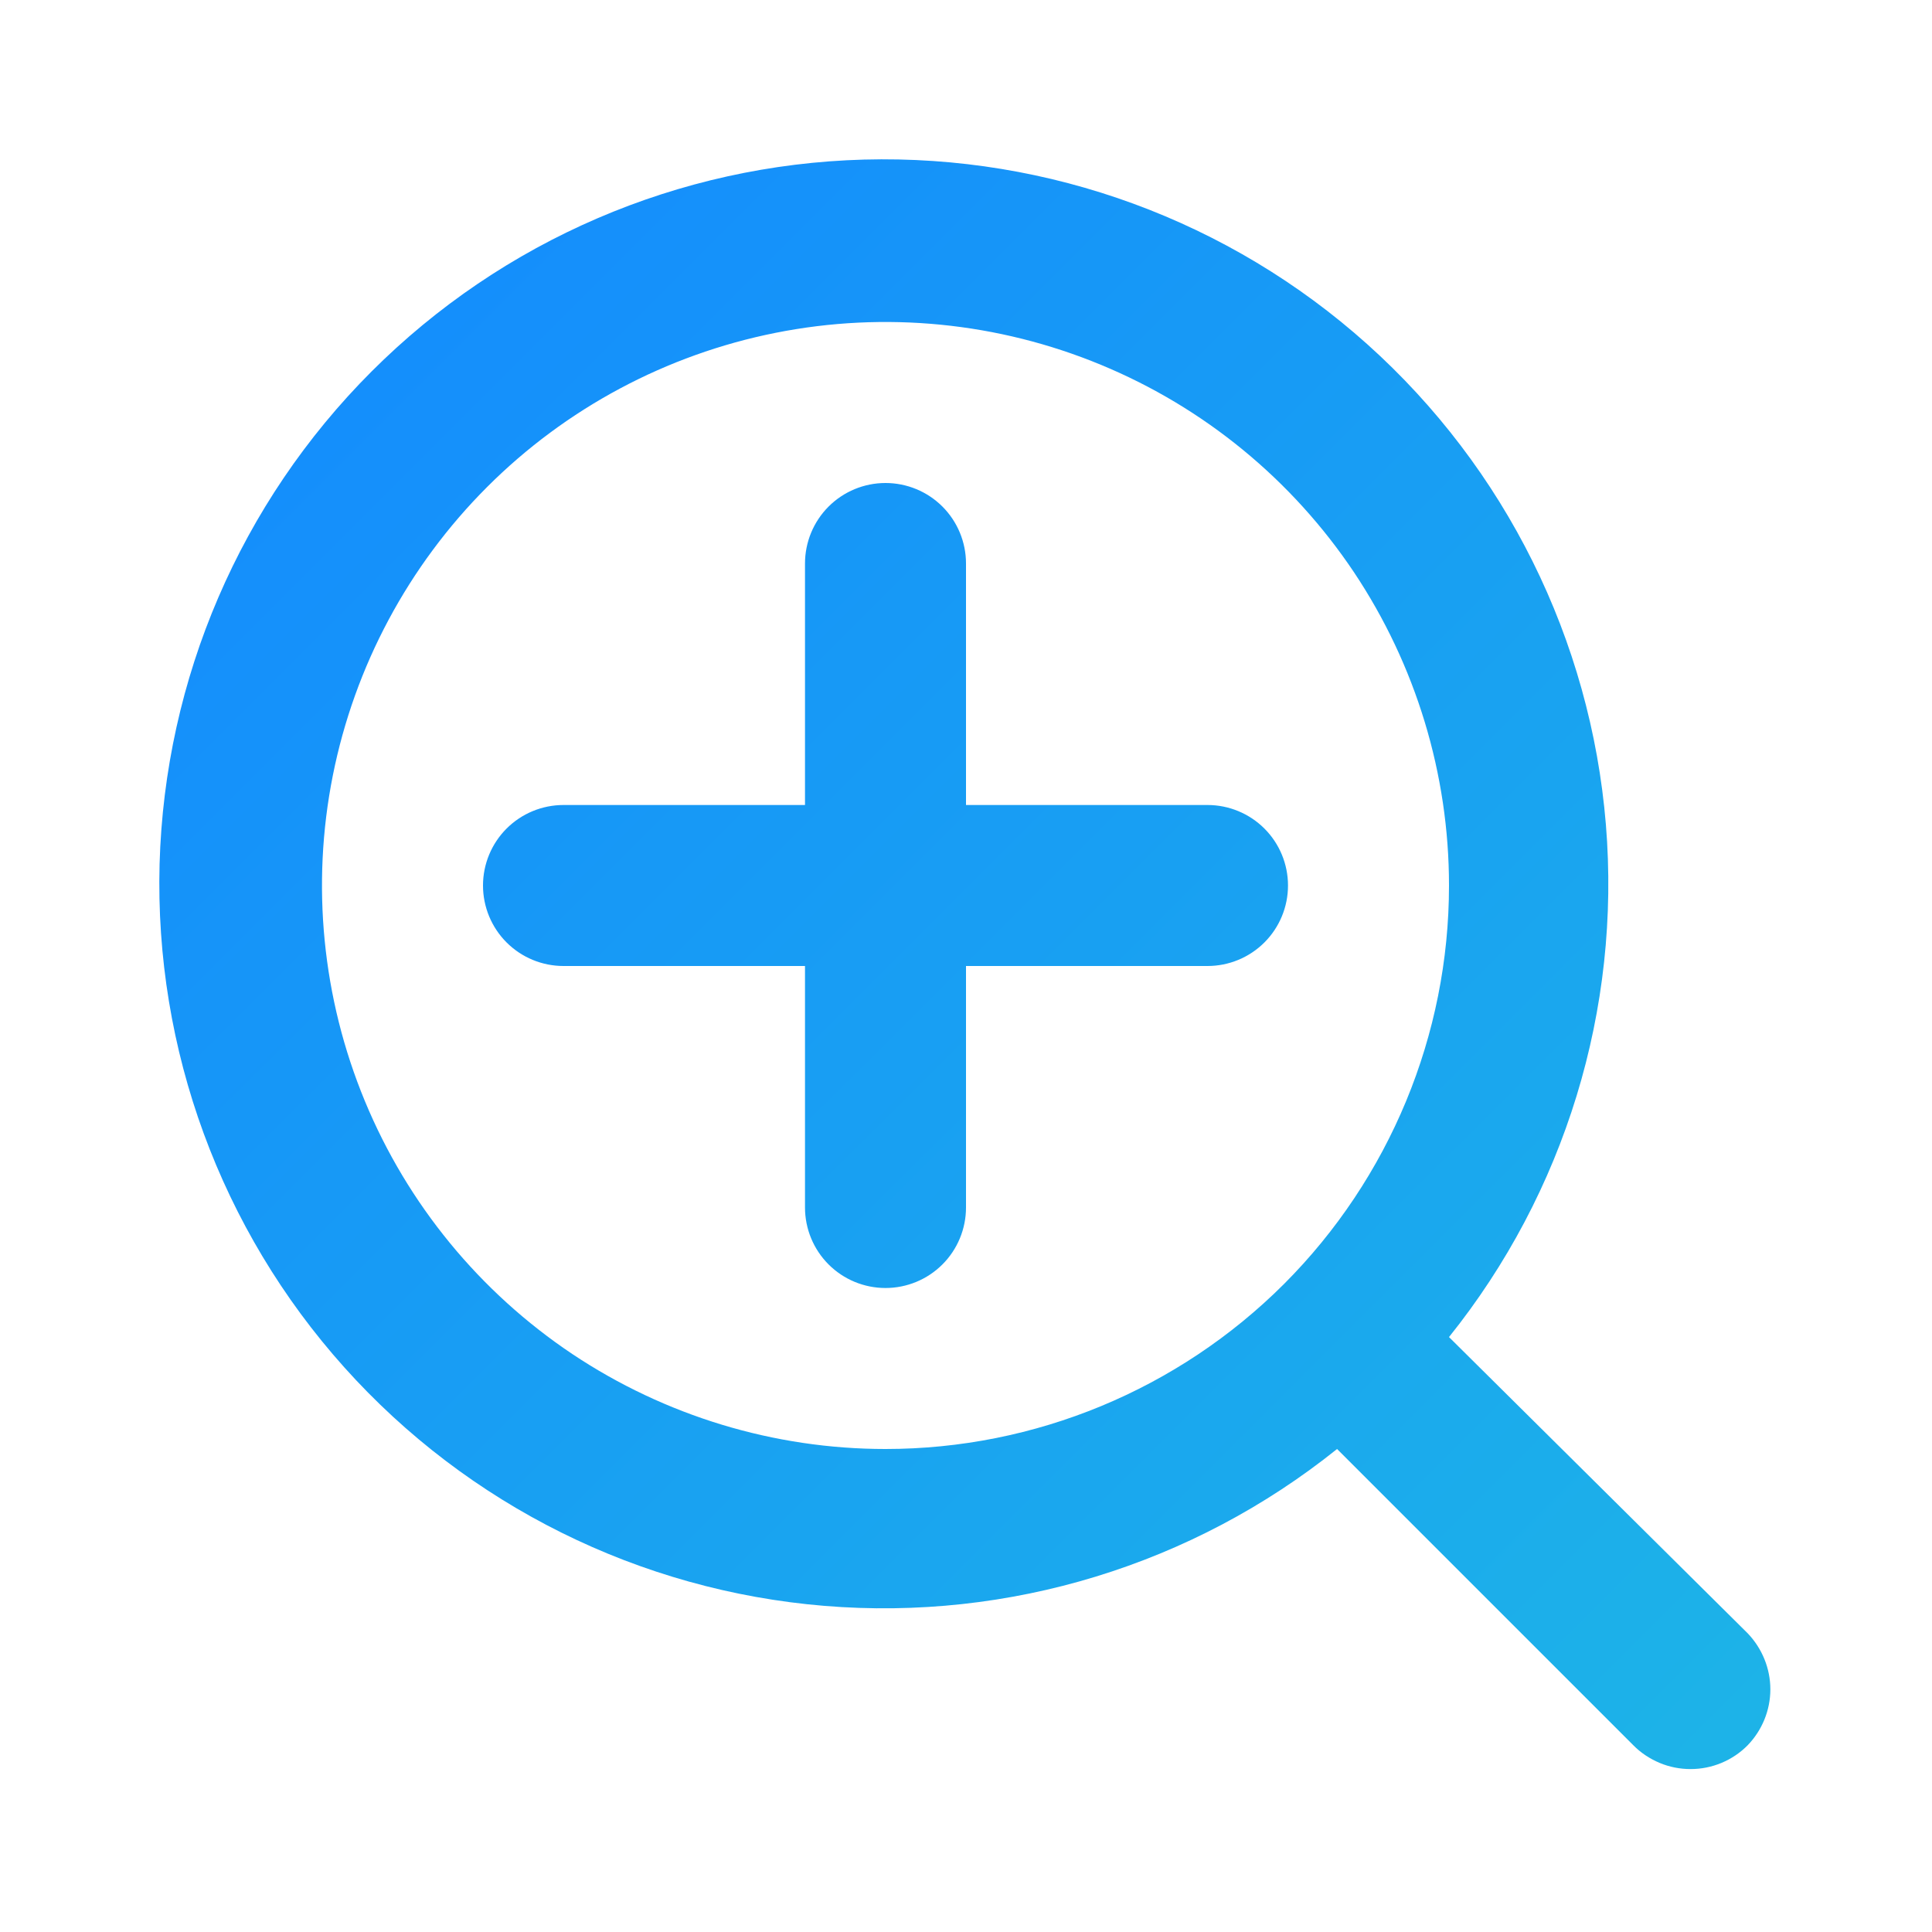
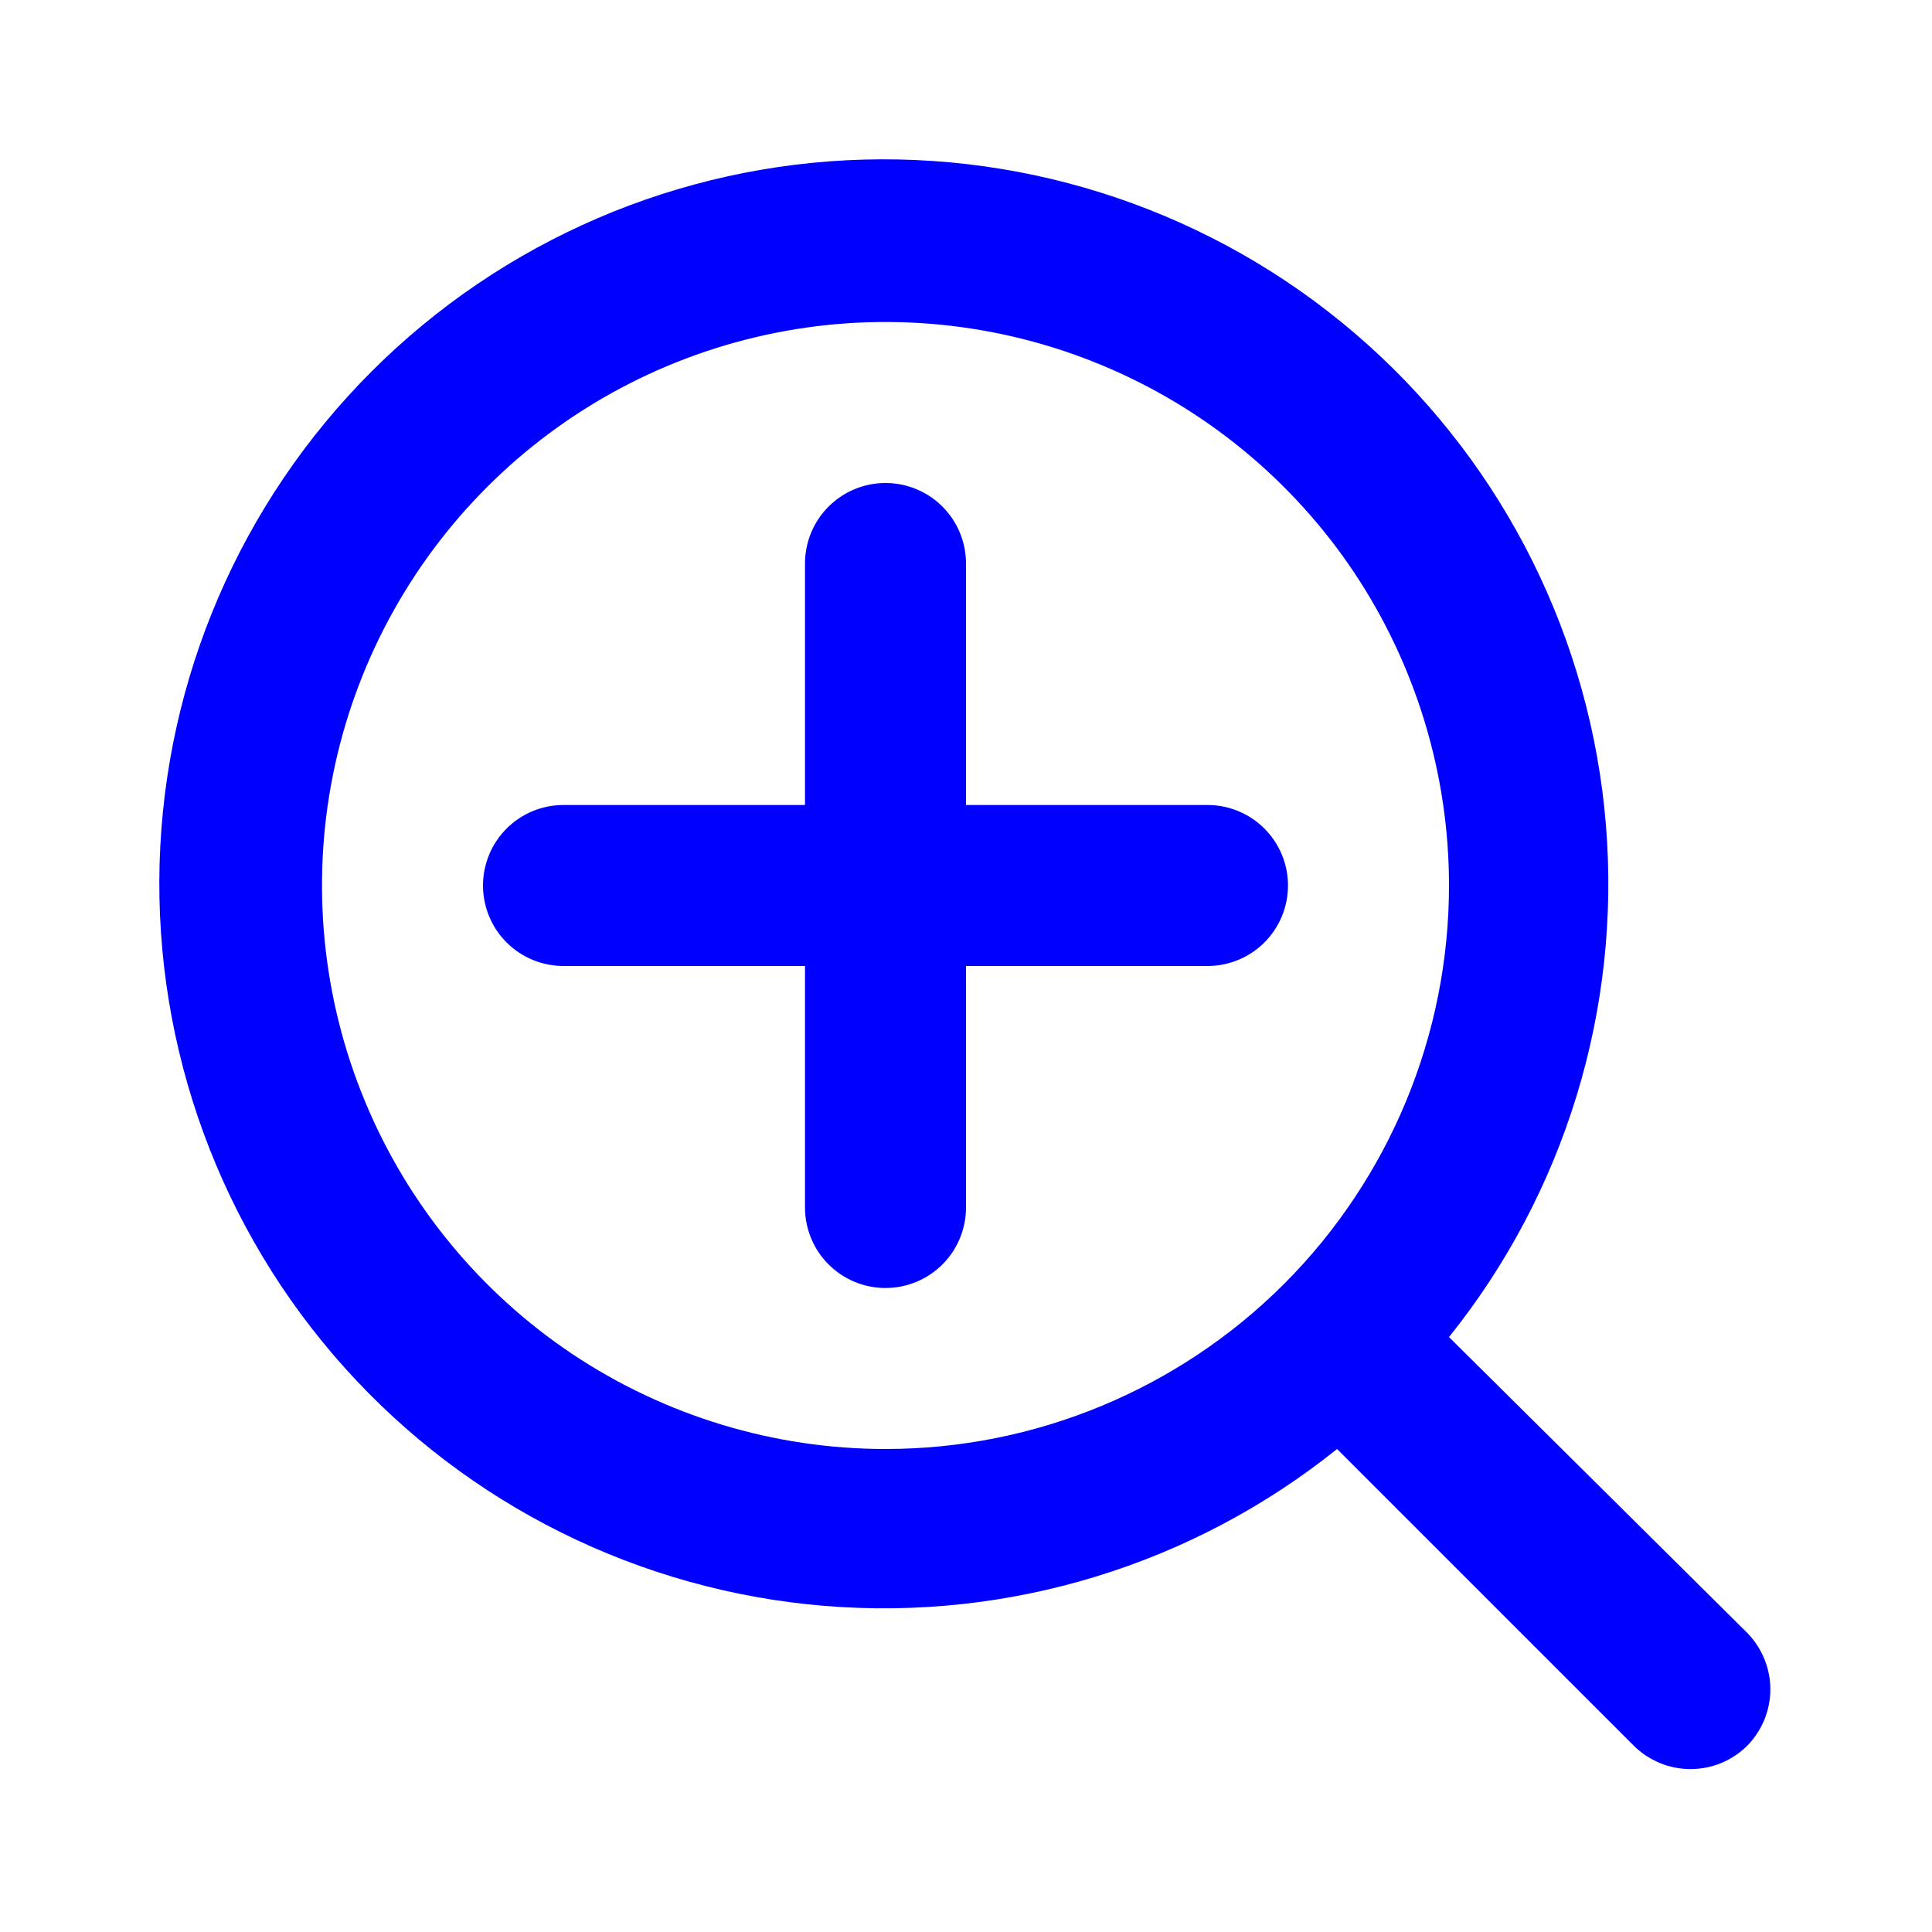
<svg xmlns="http://www.w3.org/2000/svg" width="15" height="15" viewBox="0 0 15 15" fill="none">
  <path d="M9.375 6.25H7.5V4.375C7.5 4.209 7.434 4.05 7.317 3.933C7.2 3.816 7.041 3.75 6.875 3.75C6.709 3.75 6.55 3.816 6.433 3.933C6.316 4.05 6.25 4.209 6.25 4.375V6.25H4.375C4.209 6.25 4.05 6.316 3.933 6.433C3.816 6.55 3.75 6.709 3.75 6.875C3.75 7.041 3.816 7.2 3.933 7.317C4.05 7.434 4.209 7.5 4.375 7.5H6.25V9.375C6.25 9.541 6.316 9.7 6.433 9.817C6.55 9.934 6.709 10 6.875 10C7.041 10 7.2 9.934 7.317 9.817C7.434 9.7 7.5 9.541 7.5 9.375V7.5H9.375C9.541 7.5 9.7 7.434 9.817 7.317C9.934 7.2 10 7.041 10 6.875C10 6.709 9.934 6.55 9.817 6.433C9.7 6.316 9.541 6.25 9.375 6.25ZM13.569 12.681L11.25 10.381C12.15 9.259 12.586 7.835 12.468 6.401C12.35 4.967 11.687 3.633 10.616 2.673C9.545 1.713 8.146 1.2 6.708 1.239C5.27 1.278 3.902 1.867 2.885 2.884C1.867 3.902 1.279 5.27 1.239 6.708C1.2 8.146 1.713 9.545 2.673 10.616C3.633 11.687 4.967 12.35 6.401 12.468C7.835 12.586 9.259 12.15 10.381 11.25L12.681 13.55C12.739 13.609 12.809 13.655 12.885 13.687C12.961 13.719 13.043 13.735 13.125 13.735C13.208 13.735 13.289 13.719 13.366 13.687C13.442 13.655 13.511 13.609 13.569 13.55C13.681 13.434 13.745 13.278 13.745 13.116C13.745 12.954 13.681 12.798 13.569 12.681ZM6.875 11.25C6.01 11.25 5.164 10.993 4.444 10.513C3.725 10.032 3.164 9.349 2.833 8.549C2.502 7.75 2.415 6.87 2.584 6.021C2.753 5.173 3.17 4.393 3.782 3.781C4.393 3.17 5.173 2.753 6.022 2.584C6.87 2.415 7.75 2.502 8.549 2.833C9.349 3.164 10.032 3.725 10.513 4.444C10.993 5.164 11.25 6.01 11.25 6.875C11.25 8.035 10.789 9.148 9.969 9.969C9.148 10.789 8.035 11.25 6.875 11.25Z" fill="url(#paint0_linear_208_1457)" />
  <defs>
    <linearGradient id="paint0_linear_208_1457" x1="1.237" y1="1.237" x2="13.735" y2="13.744" gradientUnits="userSpaceOnUse">
-       <stop stop-color="#1389FF" />
-       <stop offset="1" stop-color="#1DB4E7" />
+       <stop stop-color="blue" />
+       <stop offset="1" stop-color="blue" />
    </linearGradient>
  </defs>
</svg>
